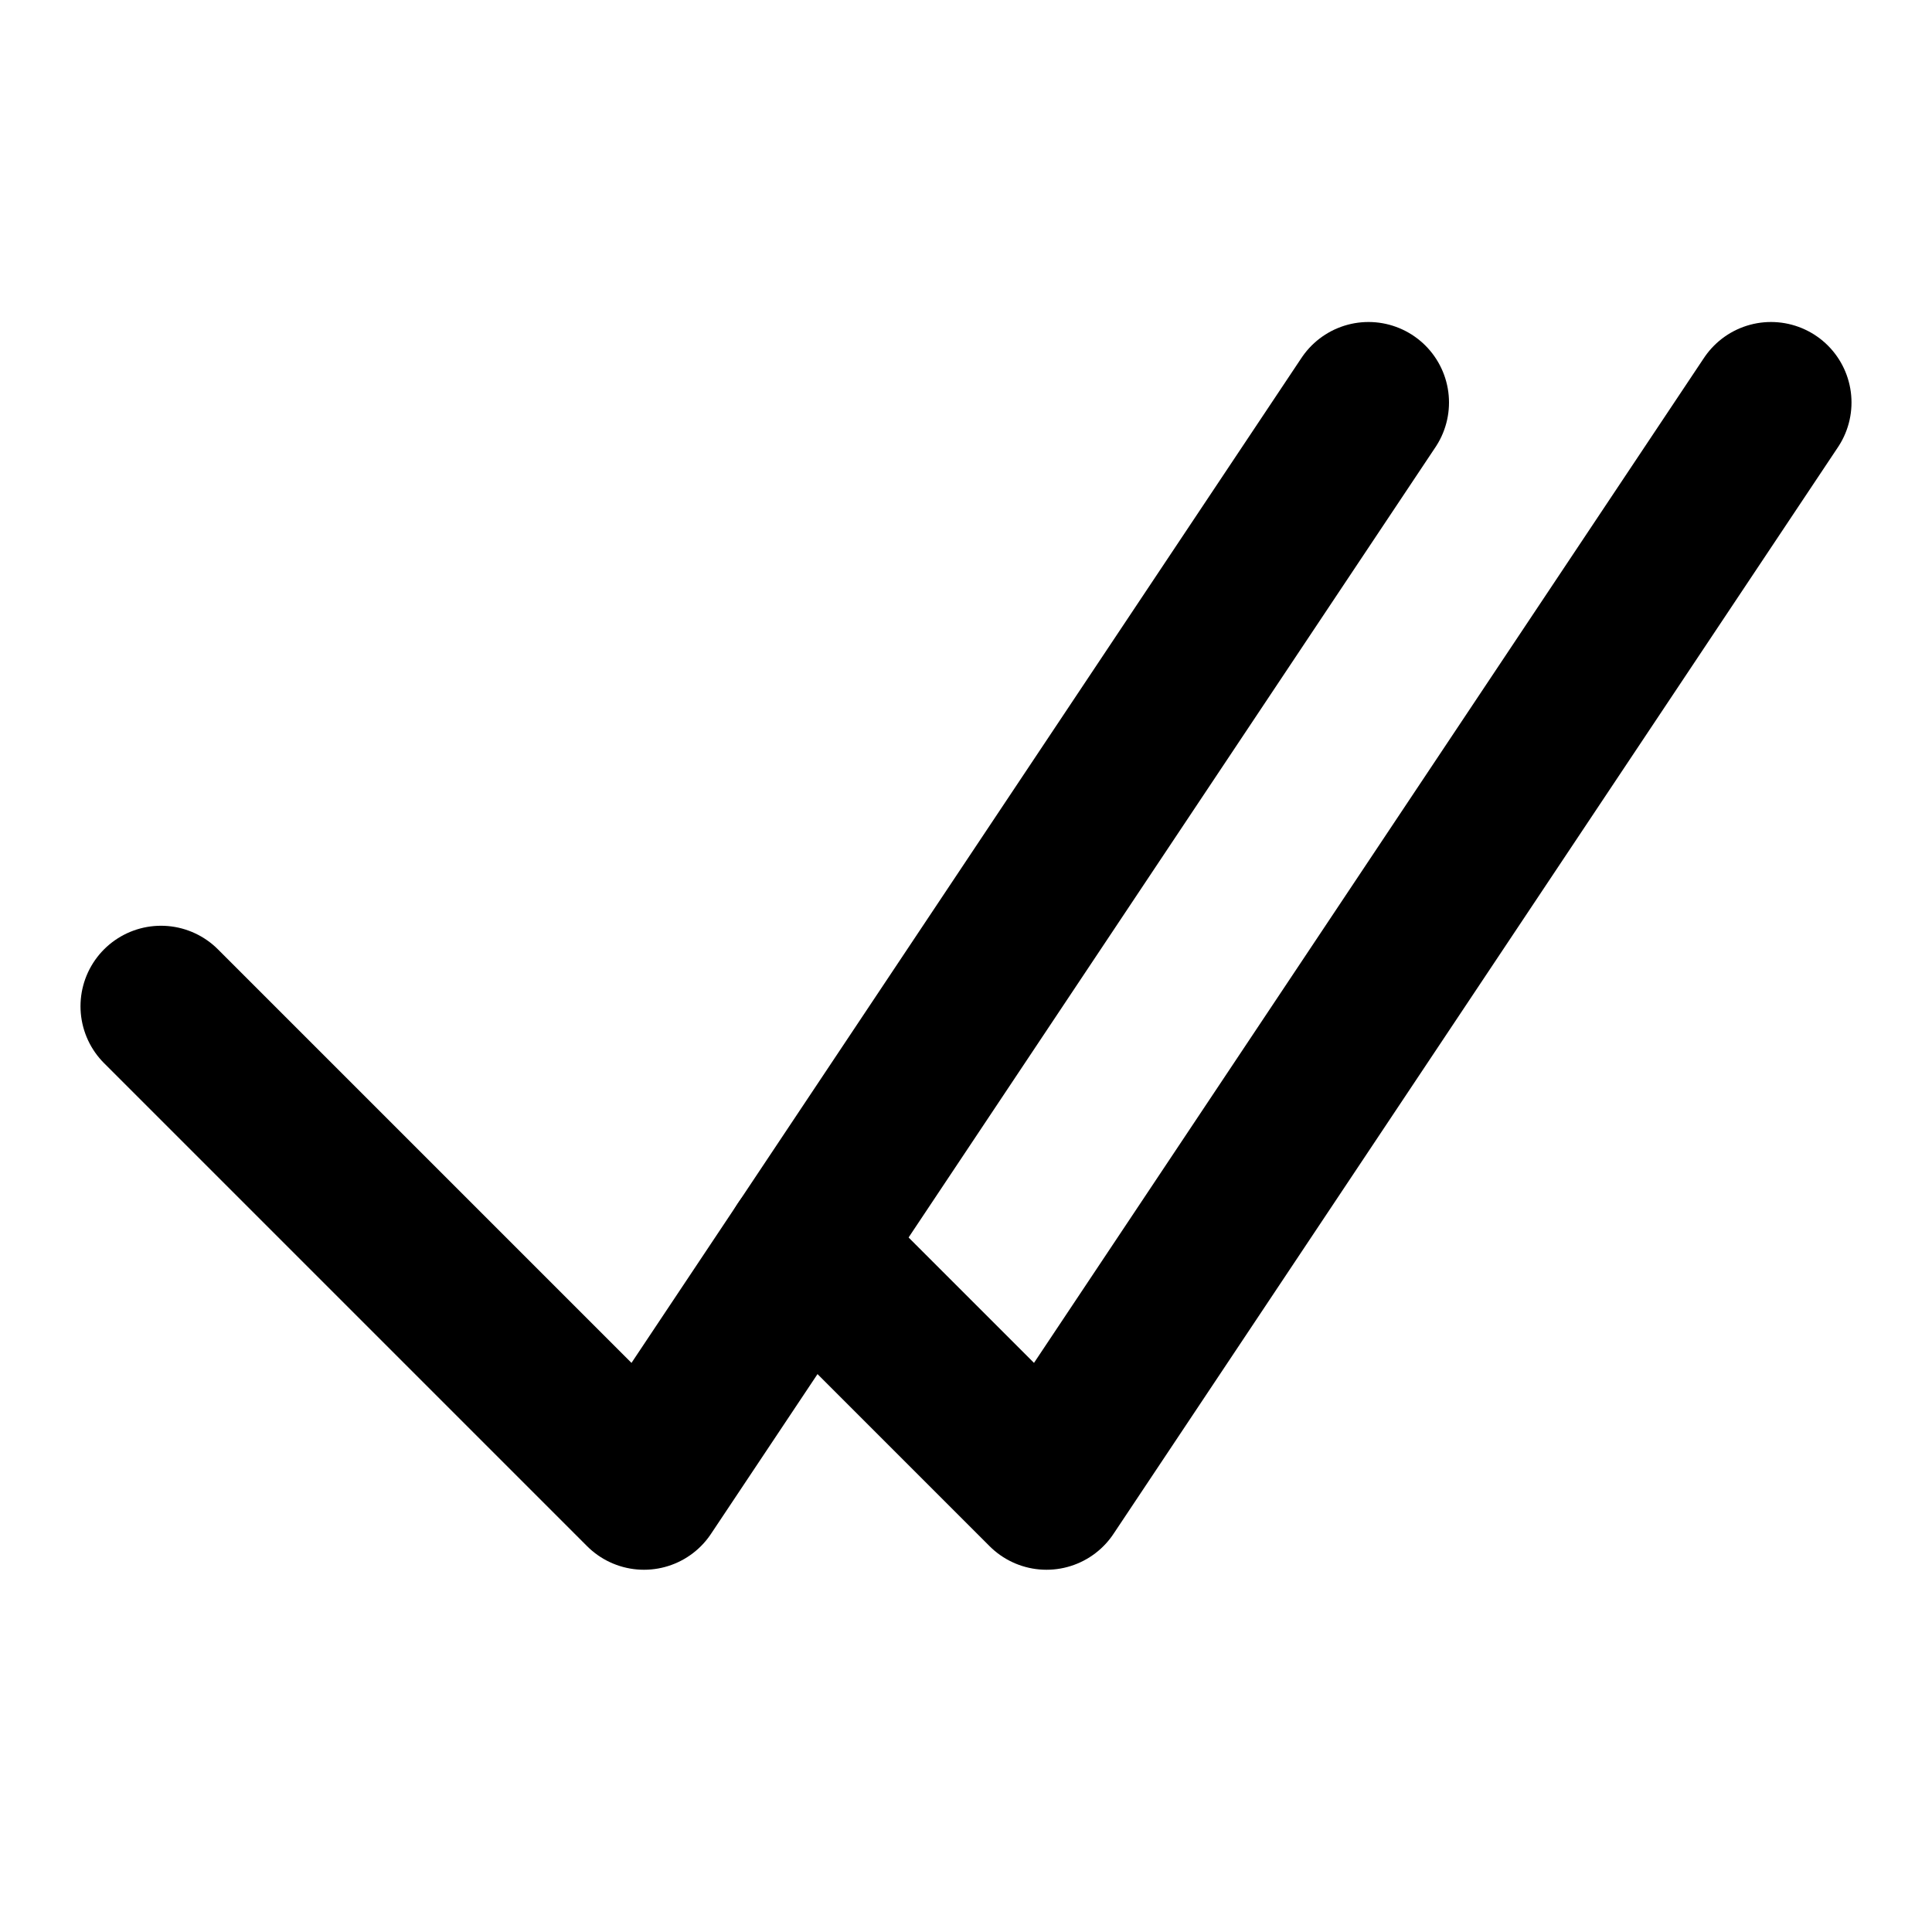
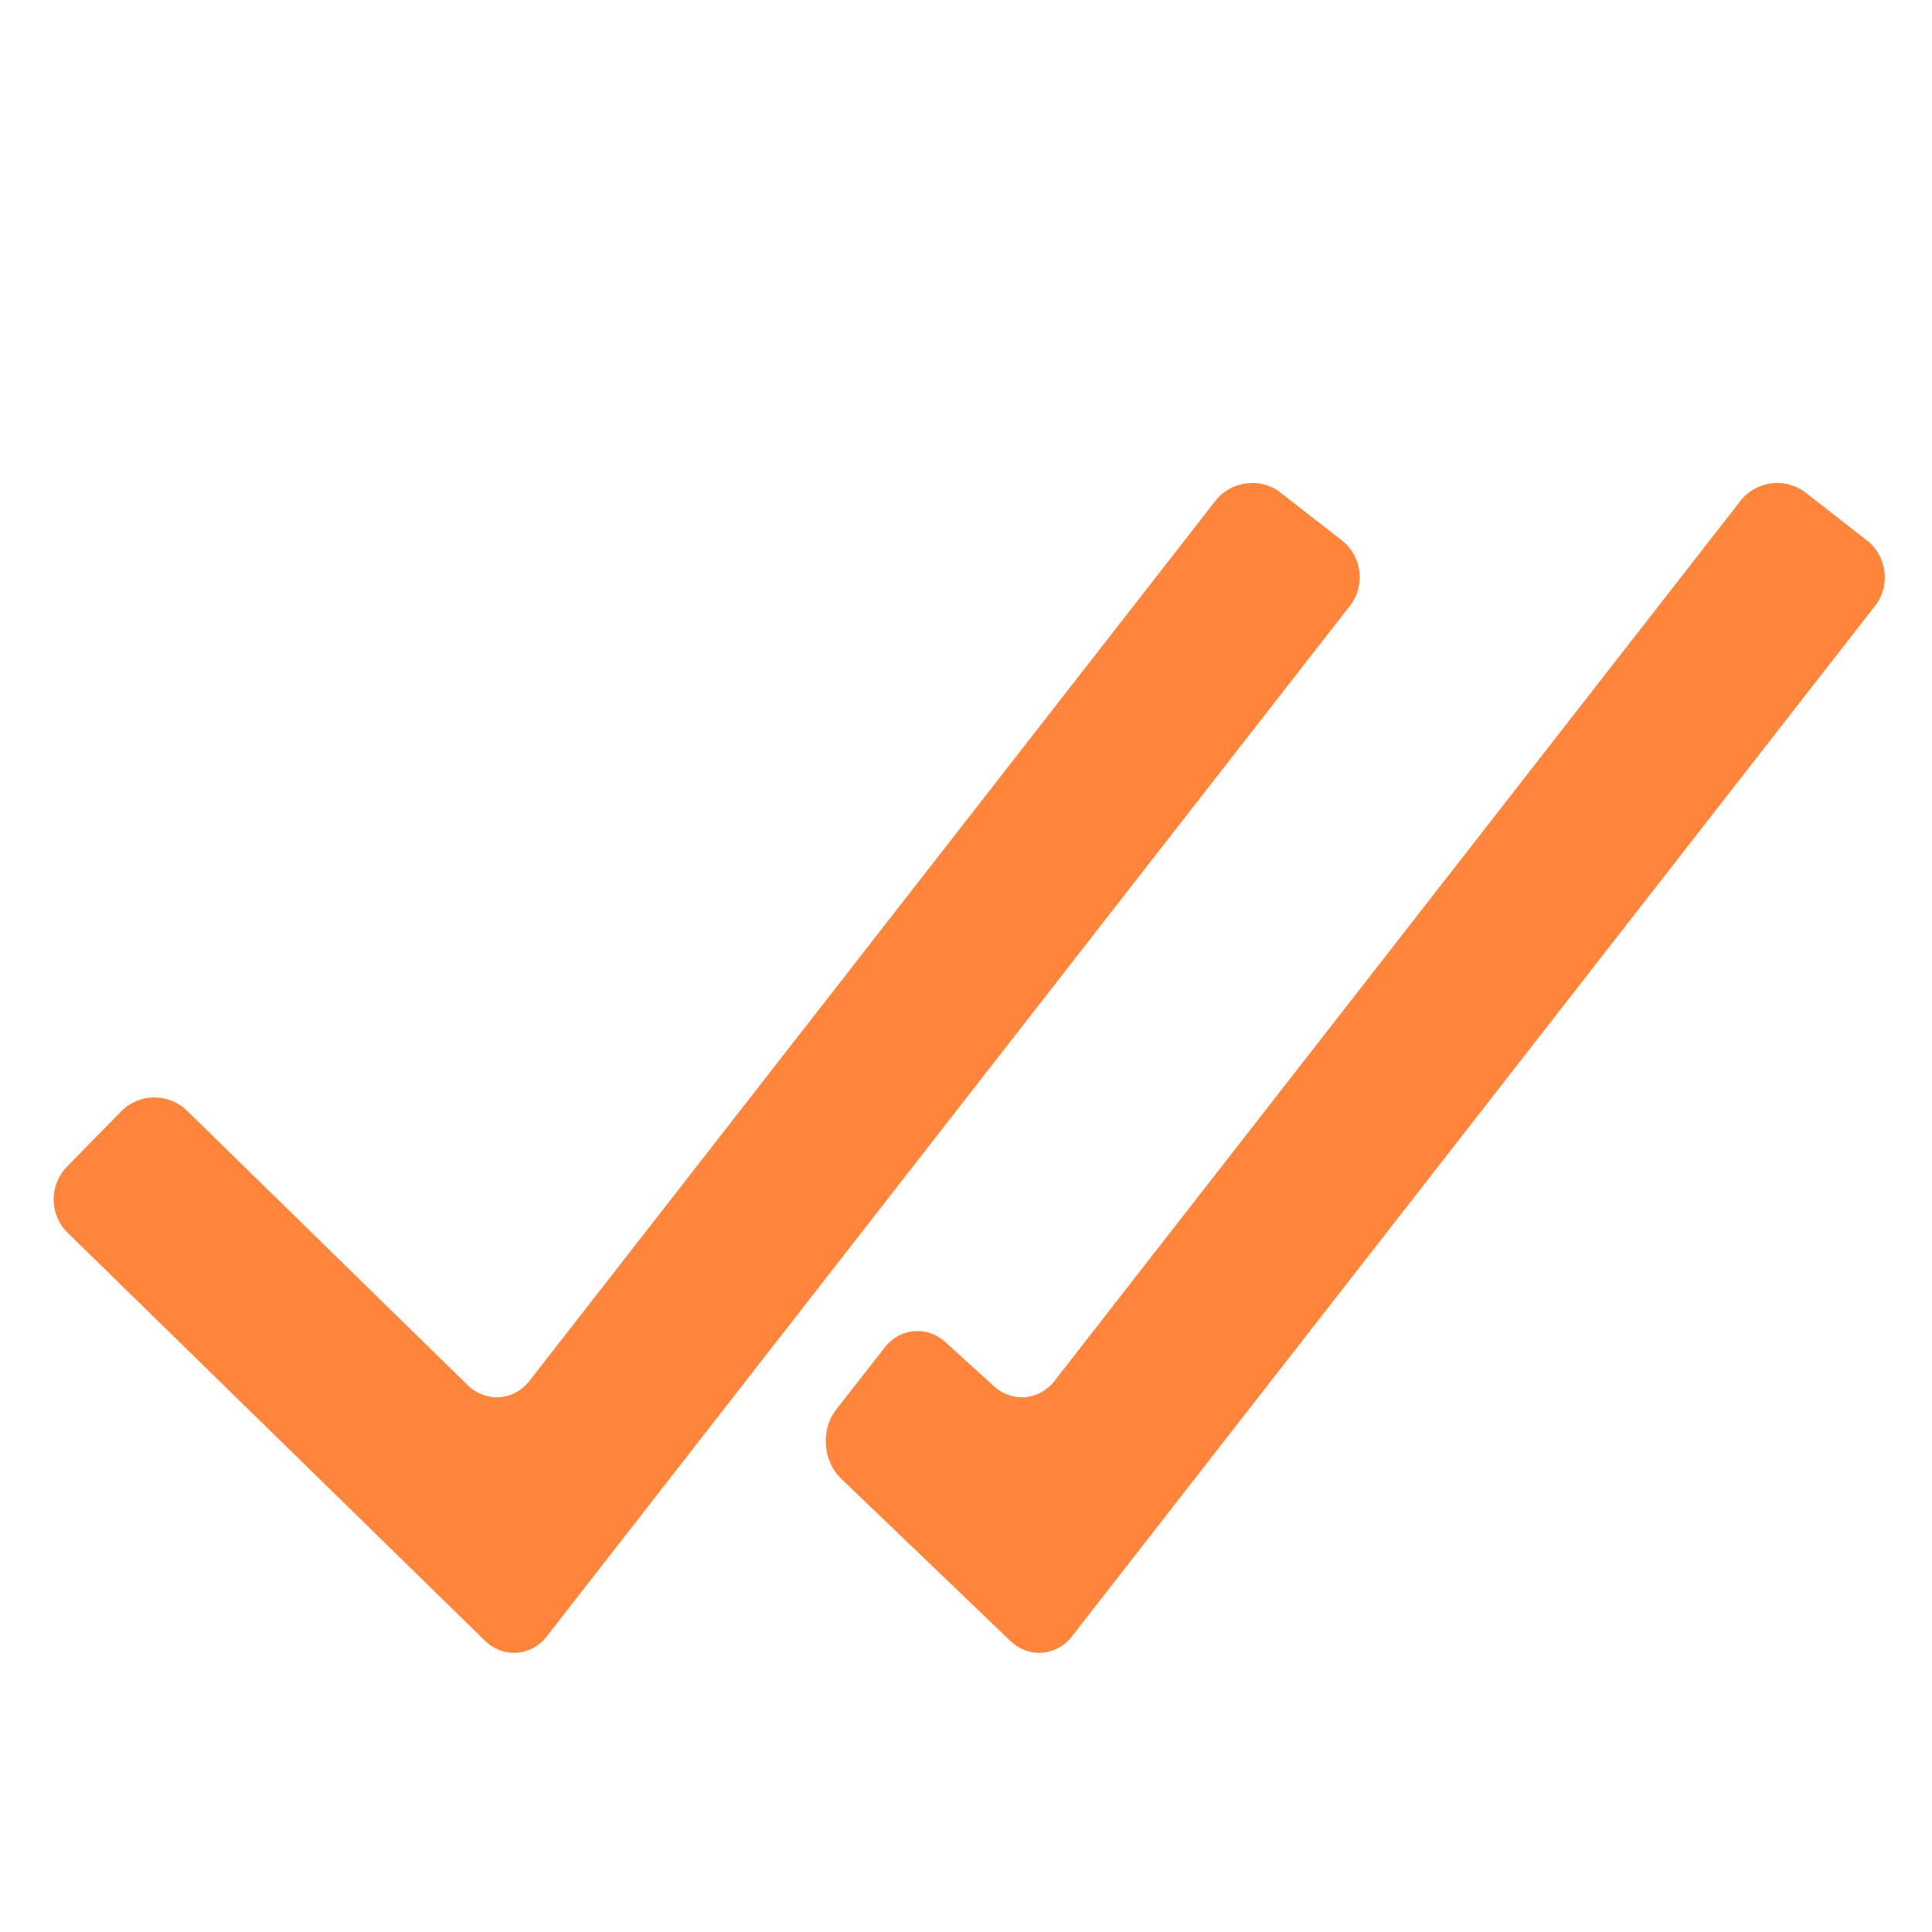
- <svg xmlns="http://www.w3.org/2000/svg" width="24" height="24" viewBox="0 0 24 24" fill="none">
-   <path d="M2 12.5L8 18.5L17 5" stroke="black" stroke-width="2" stroke-linecap="round" stroke-linejoin="round" />
-   <path d="M10 15.5L13 18.5L22 5" stroke="black" stroke-width="2" stroke-linecap="round" stroke-linejoin="round" />
+ <svg xmlns="http://www.w3.org/2000/svg" fill="#ff843c" viewBox="0 0 18 18" height="18" width="18" preserveAspectRatio="xMidYMid meet" class="" version="1.1" x="0px" y="0px" enable-background="new 0 0 18 18" xml:space="preserve">
+   <path fill-rule="evenodd" d="M17.394,5.035l-0.57-0.444c-0.188-0.147-0.462-0.113-0.609,0.076l-6.39,8.198 c-0.147,0.188-0.406,0.206-0.577,0.039l-0.427-0.388c-0.171-0.167-0.431-0.15-0.578,0.038L7.792,13.13 c-0.147,0.188-0.128,0.478,0.043,0.645l1.575,1.51c0.171,0.167,0.43,0.149,0.577-0.039l7.483-9.602 C17.616,5.456,17.582,5.182,17.394,5.035z M12.502,5.035l-0.57-0.444c-0.188-0.147-0.462-0.113-0.609,0.076l-6.39,8.198 c-0.147,0.188-0.406,0.206-0.577,0.039l-2.614-2.556c-0.171-0.167-0.447-0.164-0.614,0.007l-0.505,0.516 c-0.167,0.171-0.164,0.447,0.007,0.614l3.887,3.8c0.171,0.167,0.43,0.149,0.577-0.039l7.483-9.602 C12.724,5.456,12.69,5.182,12.502,5.035z">
+   </path>
</svg>
